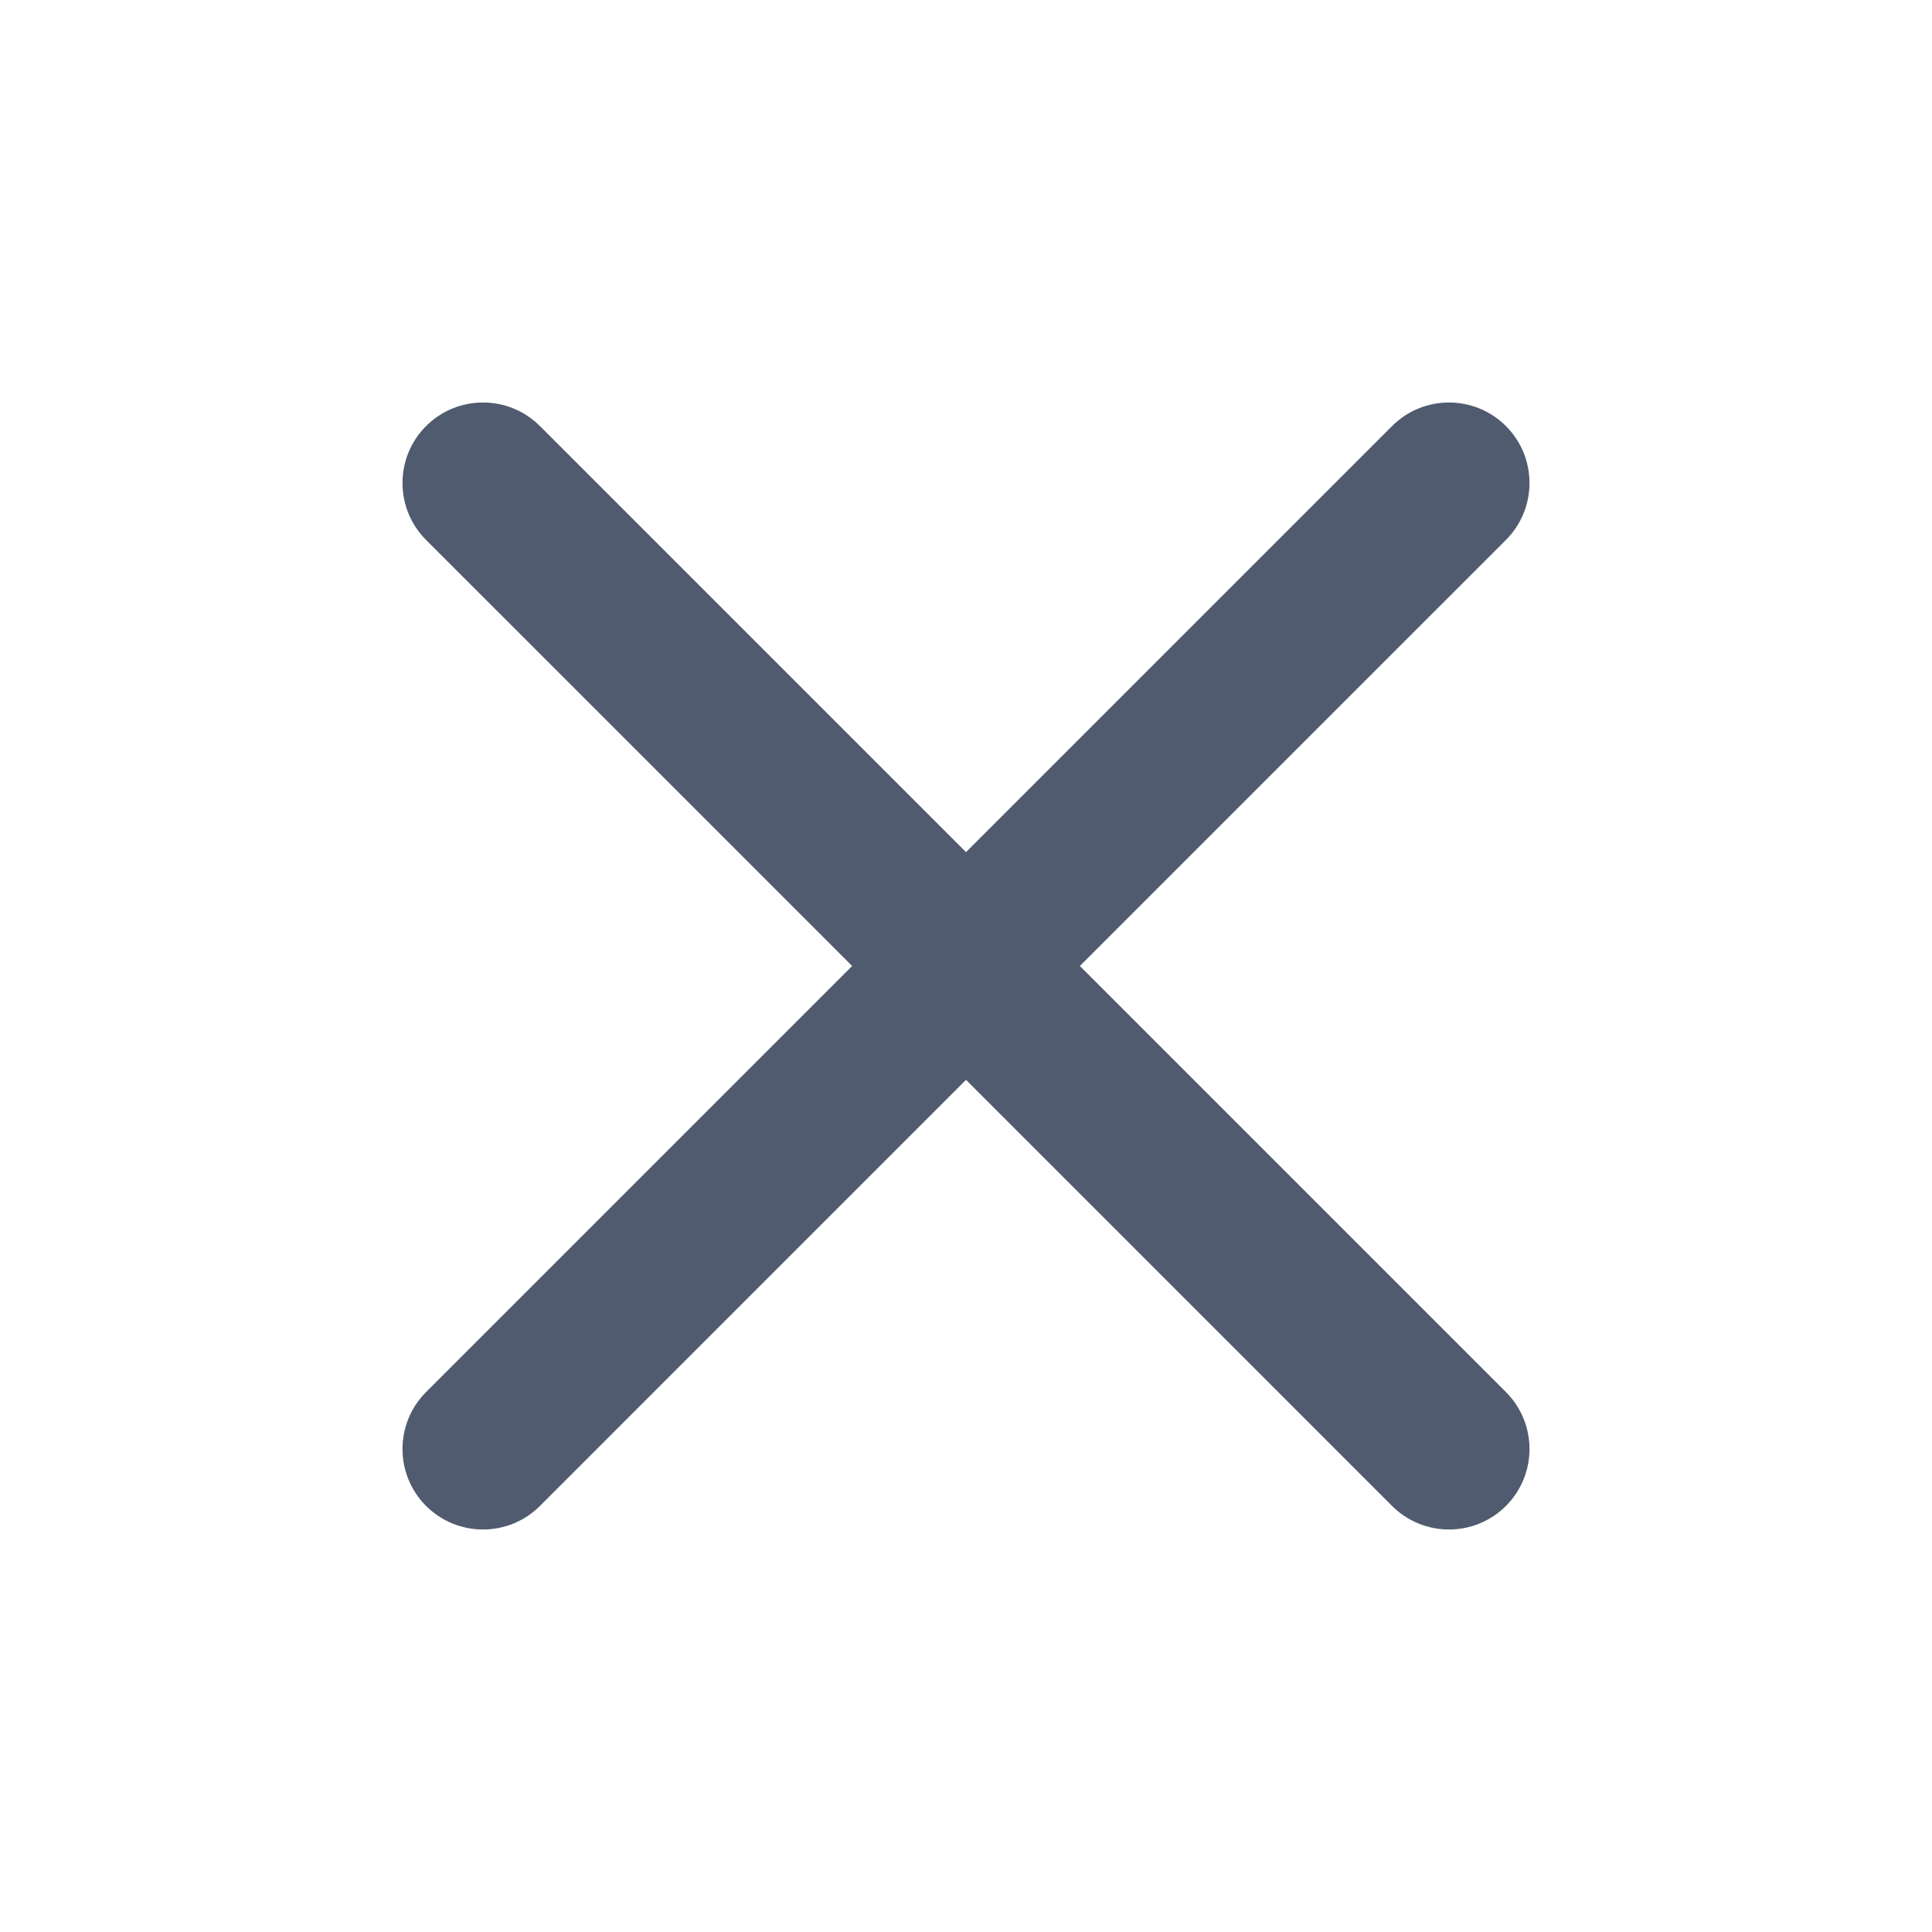
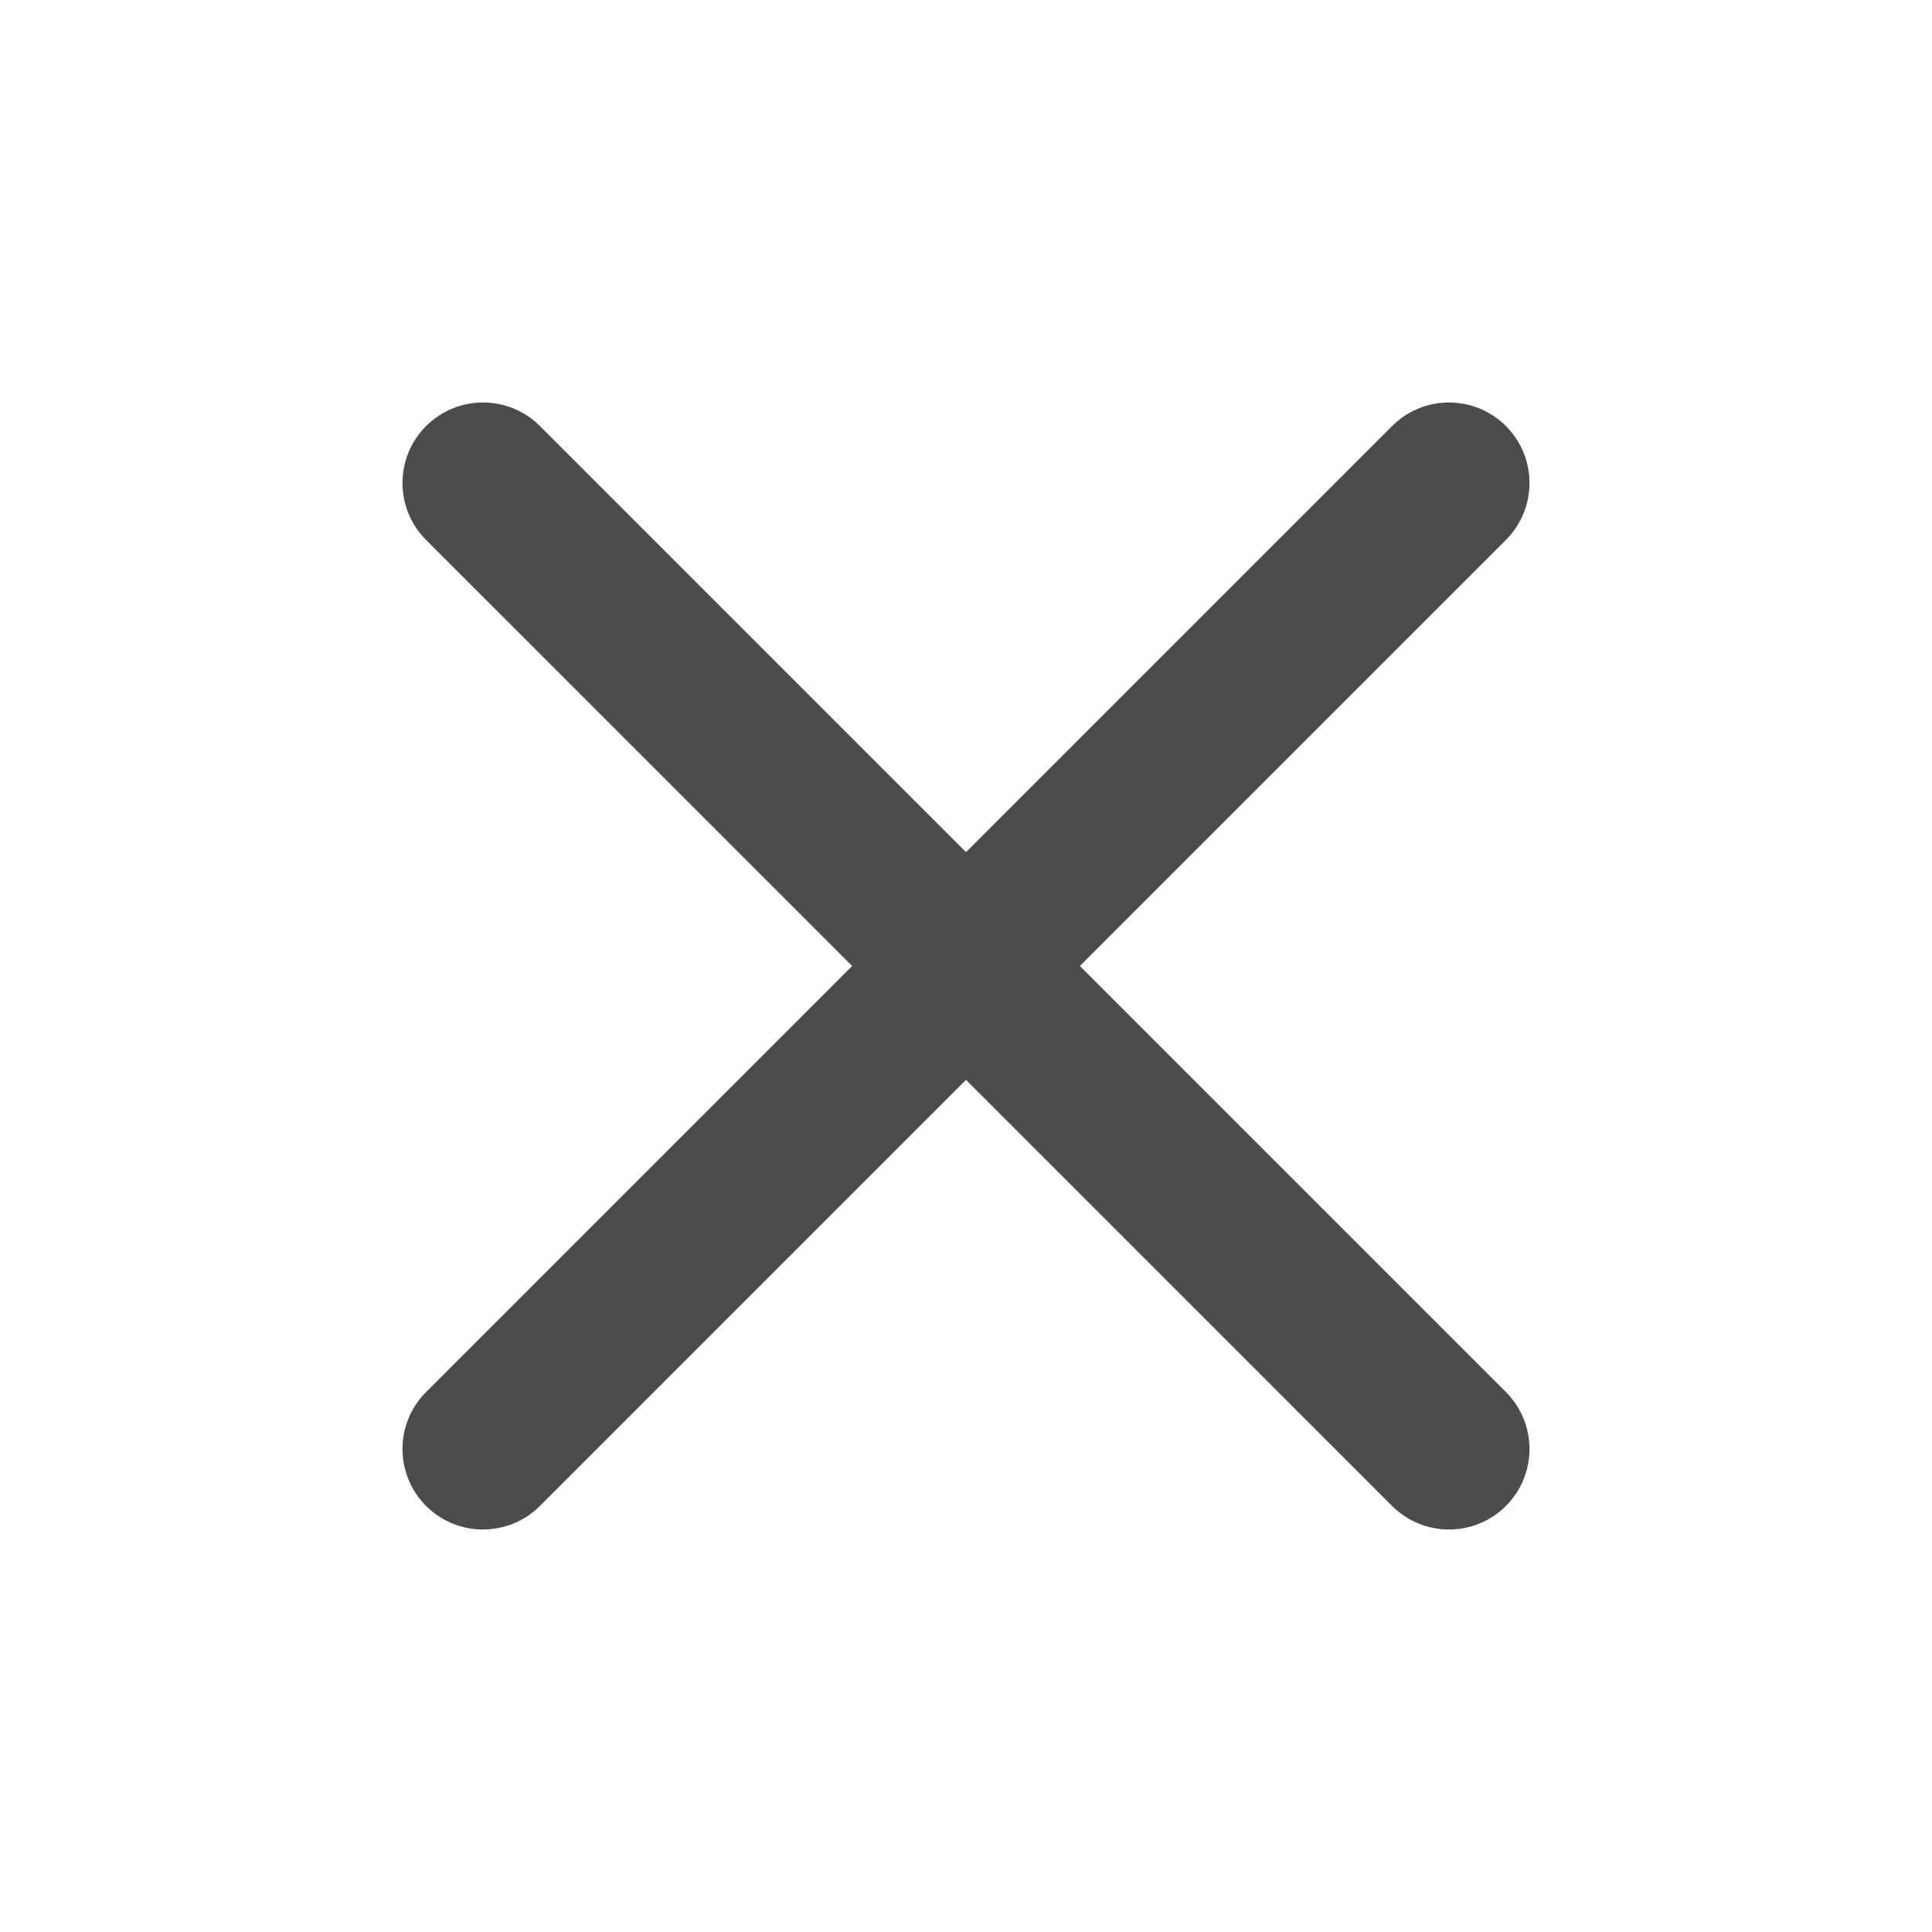
<svg xmlns="http://www.w3.org/2000/svg" width="30" height="30" viewBox="0 0 30 30" fill="none">
  <g opacity="0.7">
-     <path d="M6.616 6.616C7.104 6.128 7.896 6.128 8.384 6.616L15 13.232L21.616 6.616C22.104 6.128 22.896 6.128 23.384 6.616C23.872 7.104 23.872 7.896 23.384 8.384L16.768 15L23.384 21.616C23.872 22.104 23.872 22.896 23.384 23.384C22.896 23.872 22.104 23.872 21.616 23.384L15 16.768L8.384 23.384C7.896 23.872 7.104 23.872 6.616 23.384C6.128 22.896 6.128 22.104 6.616 21.616L13.232 15L6.616 8.384C6.128 7.896 6.128 7.104 6.616 6.616Z" fill="#051532" />
+     <path d="M6.616 6.616C7.104 6.128 7.896 6.128 8.384 6.616L15 13.232L21.616 6.616C22.104 6.128 22.896 6.128 23.384 6.616C23.872 7.104 23.872 7.896 23.384 8.384L16.768 15L23.384 21.616C23.872 22.104 23.872 22.896 23.384 23.384C22.896 23.872 22.104 23.872 21.616 23.384L15 16.768L8.384 23.384C7.896 23.872 7.104 23.872 6.616 23.384C6.128 22.896 6.128 22.104 6.616 21.616L13.232 15L6.616 8.384C6.128 7.896 6.128 7.104 6.616 6.616Z" fill="currentColor" />
  </g>
</svg>
